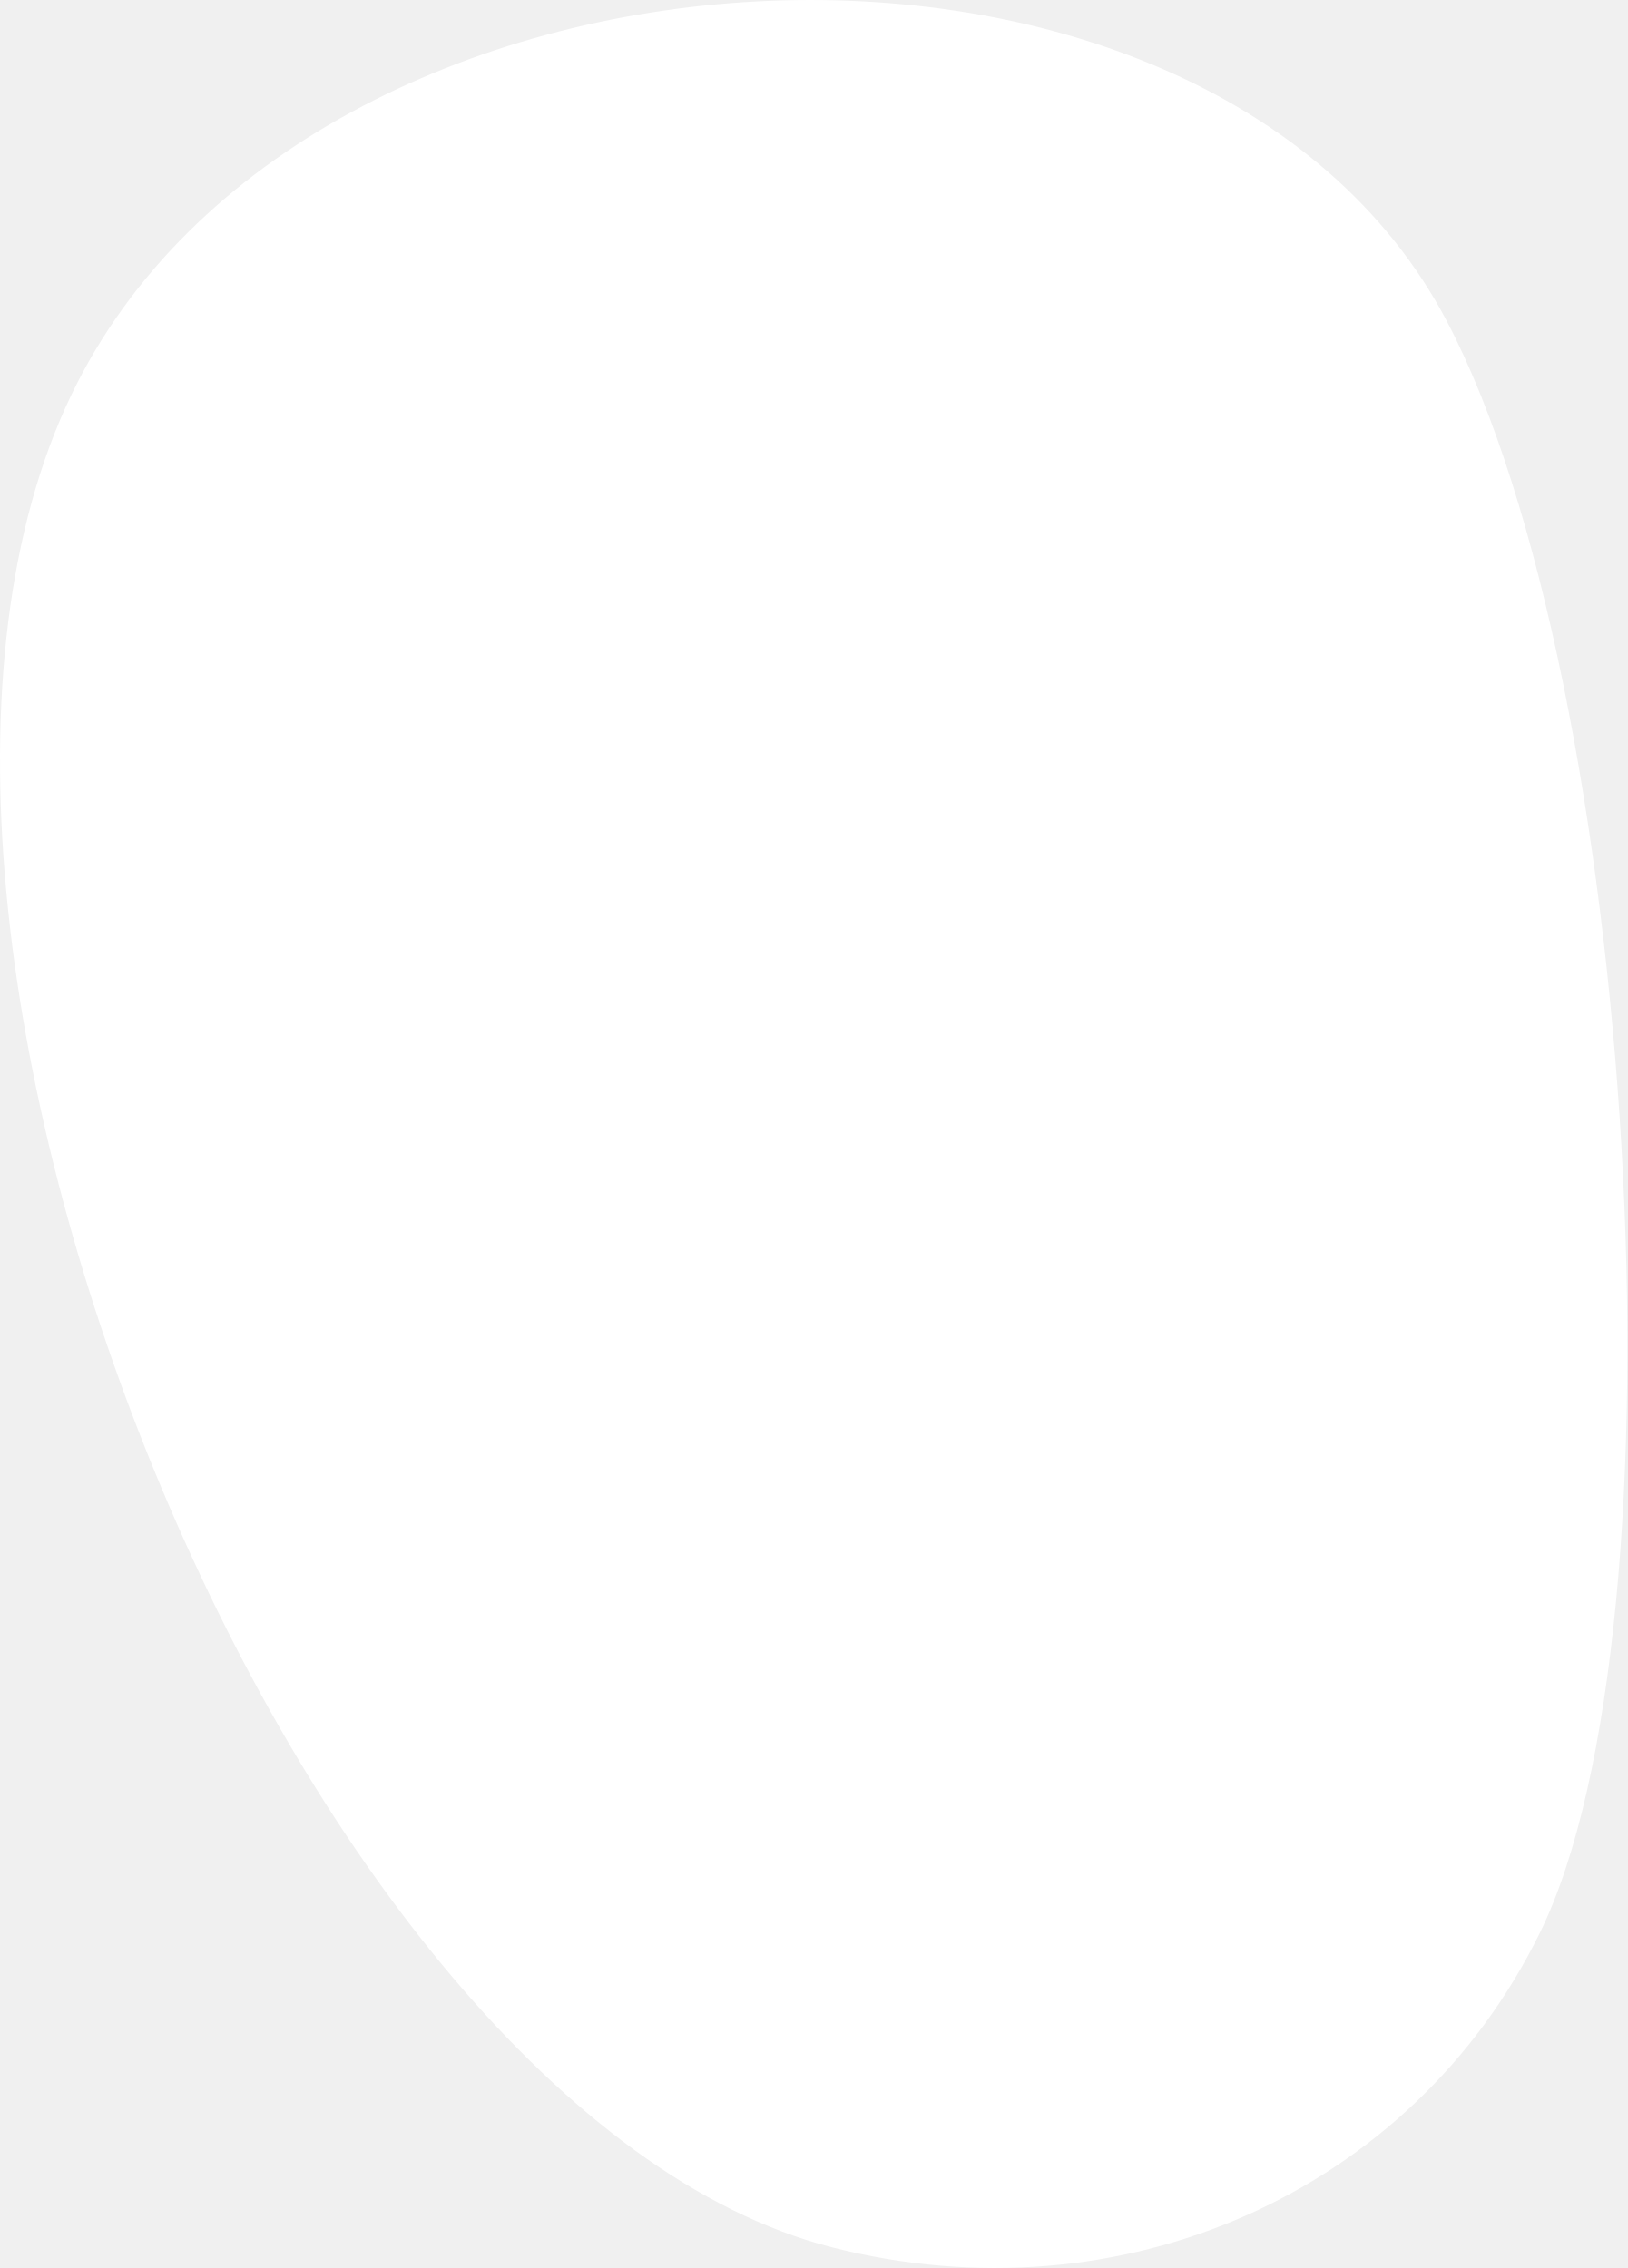
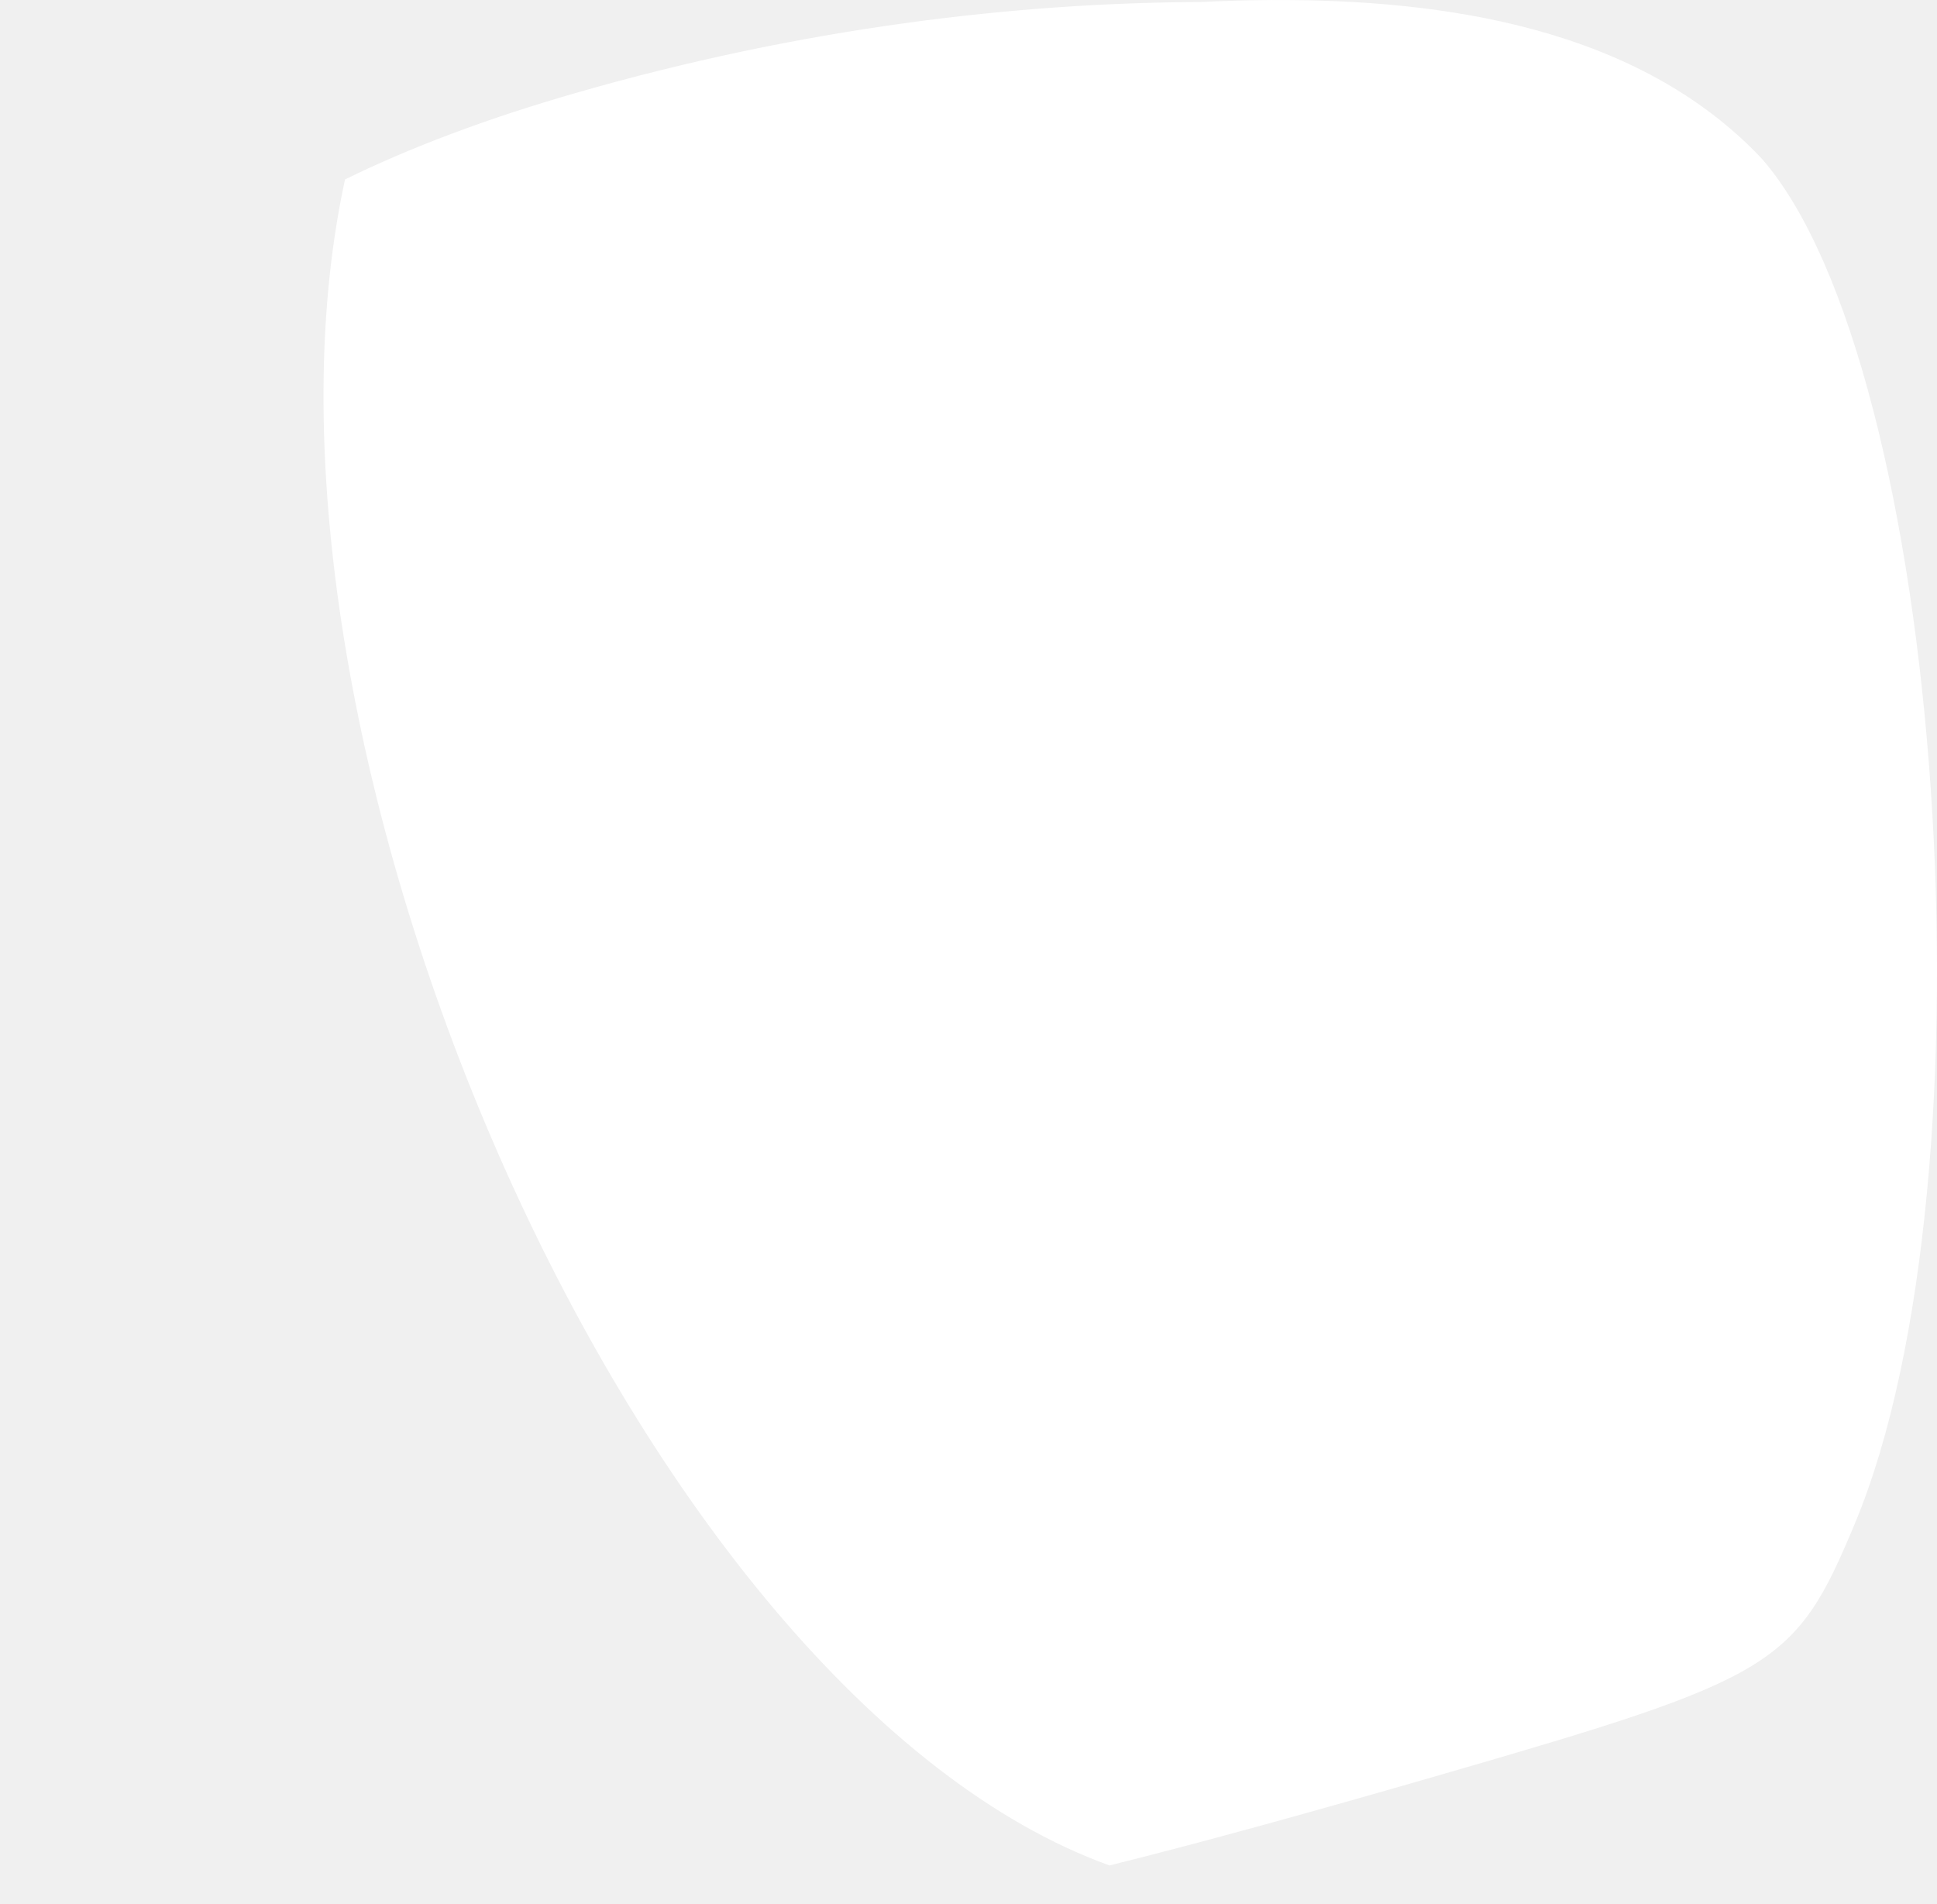
- <svg xmlns="http://www.w3.org/2000/svg" width="175.77" height="245.039" viewBox="0 0 46.506 64.833" version="1.1" id="svg5" xml:space="preserve">
+ <svg xmlns="http://www.w3.org/2000/svg" width="209.88" height="206.233" viewBox="0 0 55.531 54.566" version="1.1" id="svg5" xml:space="preserve">
  <defs id="defs2" />
-   <g id="layer6" style="display:inline" transform="translate(-77.76358,-155.0599)">
-     <path style="display:inline;fill:#ffffff;stroke-width:0.265" d="m 101.53,219.299 c -15.271,-3.907 -29.099,-37.623 -21.722,-52.962 6.708,-13.95 32.37,-15.315 39.305,-2.092 5.437,10.368 6.986,37.271 2.653,46.074 -3.651,7.417 -11.949,11.1 -20.235,8.98 z" id="path852" />
+   <g id="layer6" style="display:inline" transform="translate(-68.49242,-165.4455)">
+     <path id="path625-6" style="display:inline;fill:#ffffff;stroke-width:0.265" d="m 104.956,165.446 c -0.705,0.004 -1.397,0.025 -2.068,0.058 -5.231,0.02 -11.381,0.728 -17.93,2.618 -2.484,0.717 -4.672,1.534 -6.574,2.467 -3.499,16.083 8.428,43.459 21.916,48.327 2.444,-0.606 5.596,-1.47 9.6,-2.629 9.506,-2.751 10.073,-3.098 11.774,-7.184 4.136,-9.935 2.544,-33.167 -2.681,-39.118 -3.531,-3.741 -9.101,-4.565 -14.036,-4.538 z" />
  </g>
</svg>
